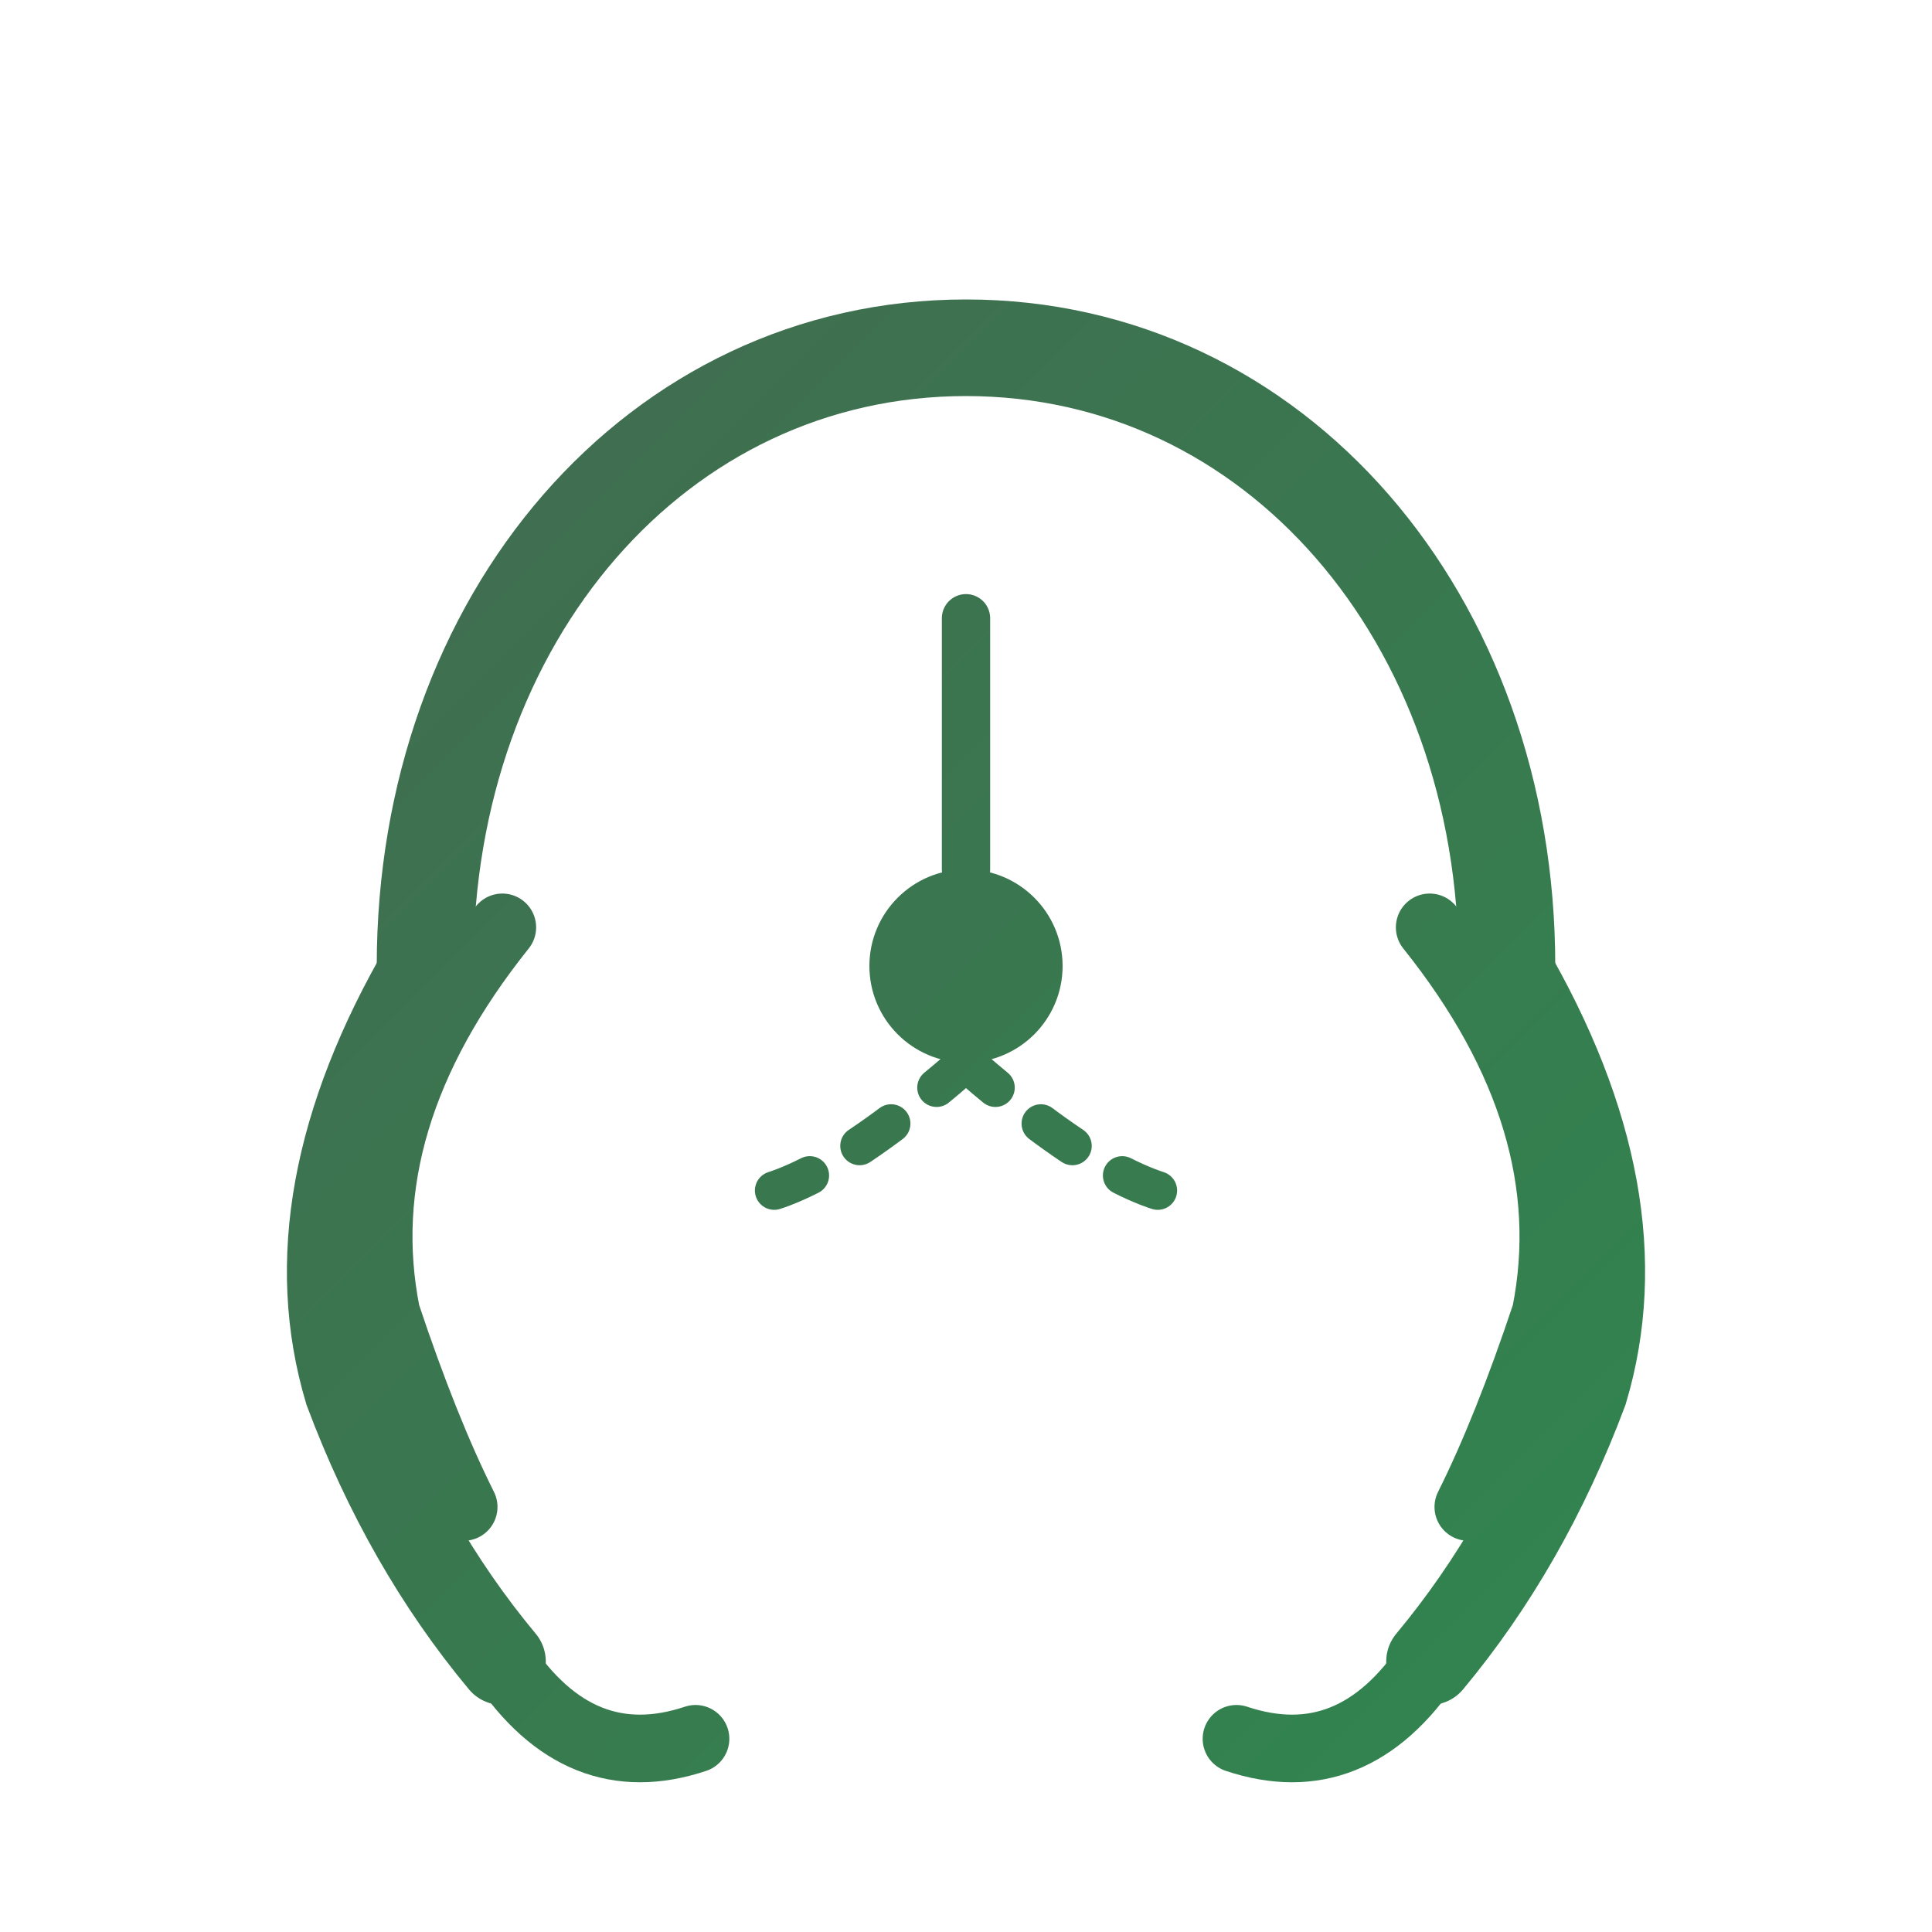
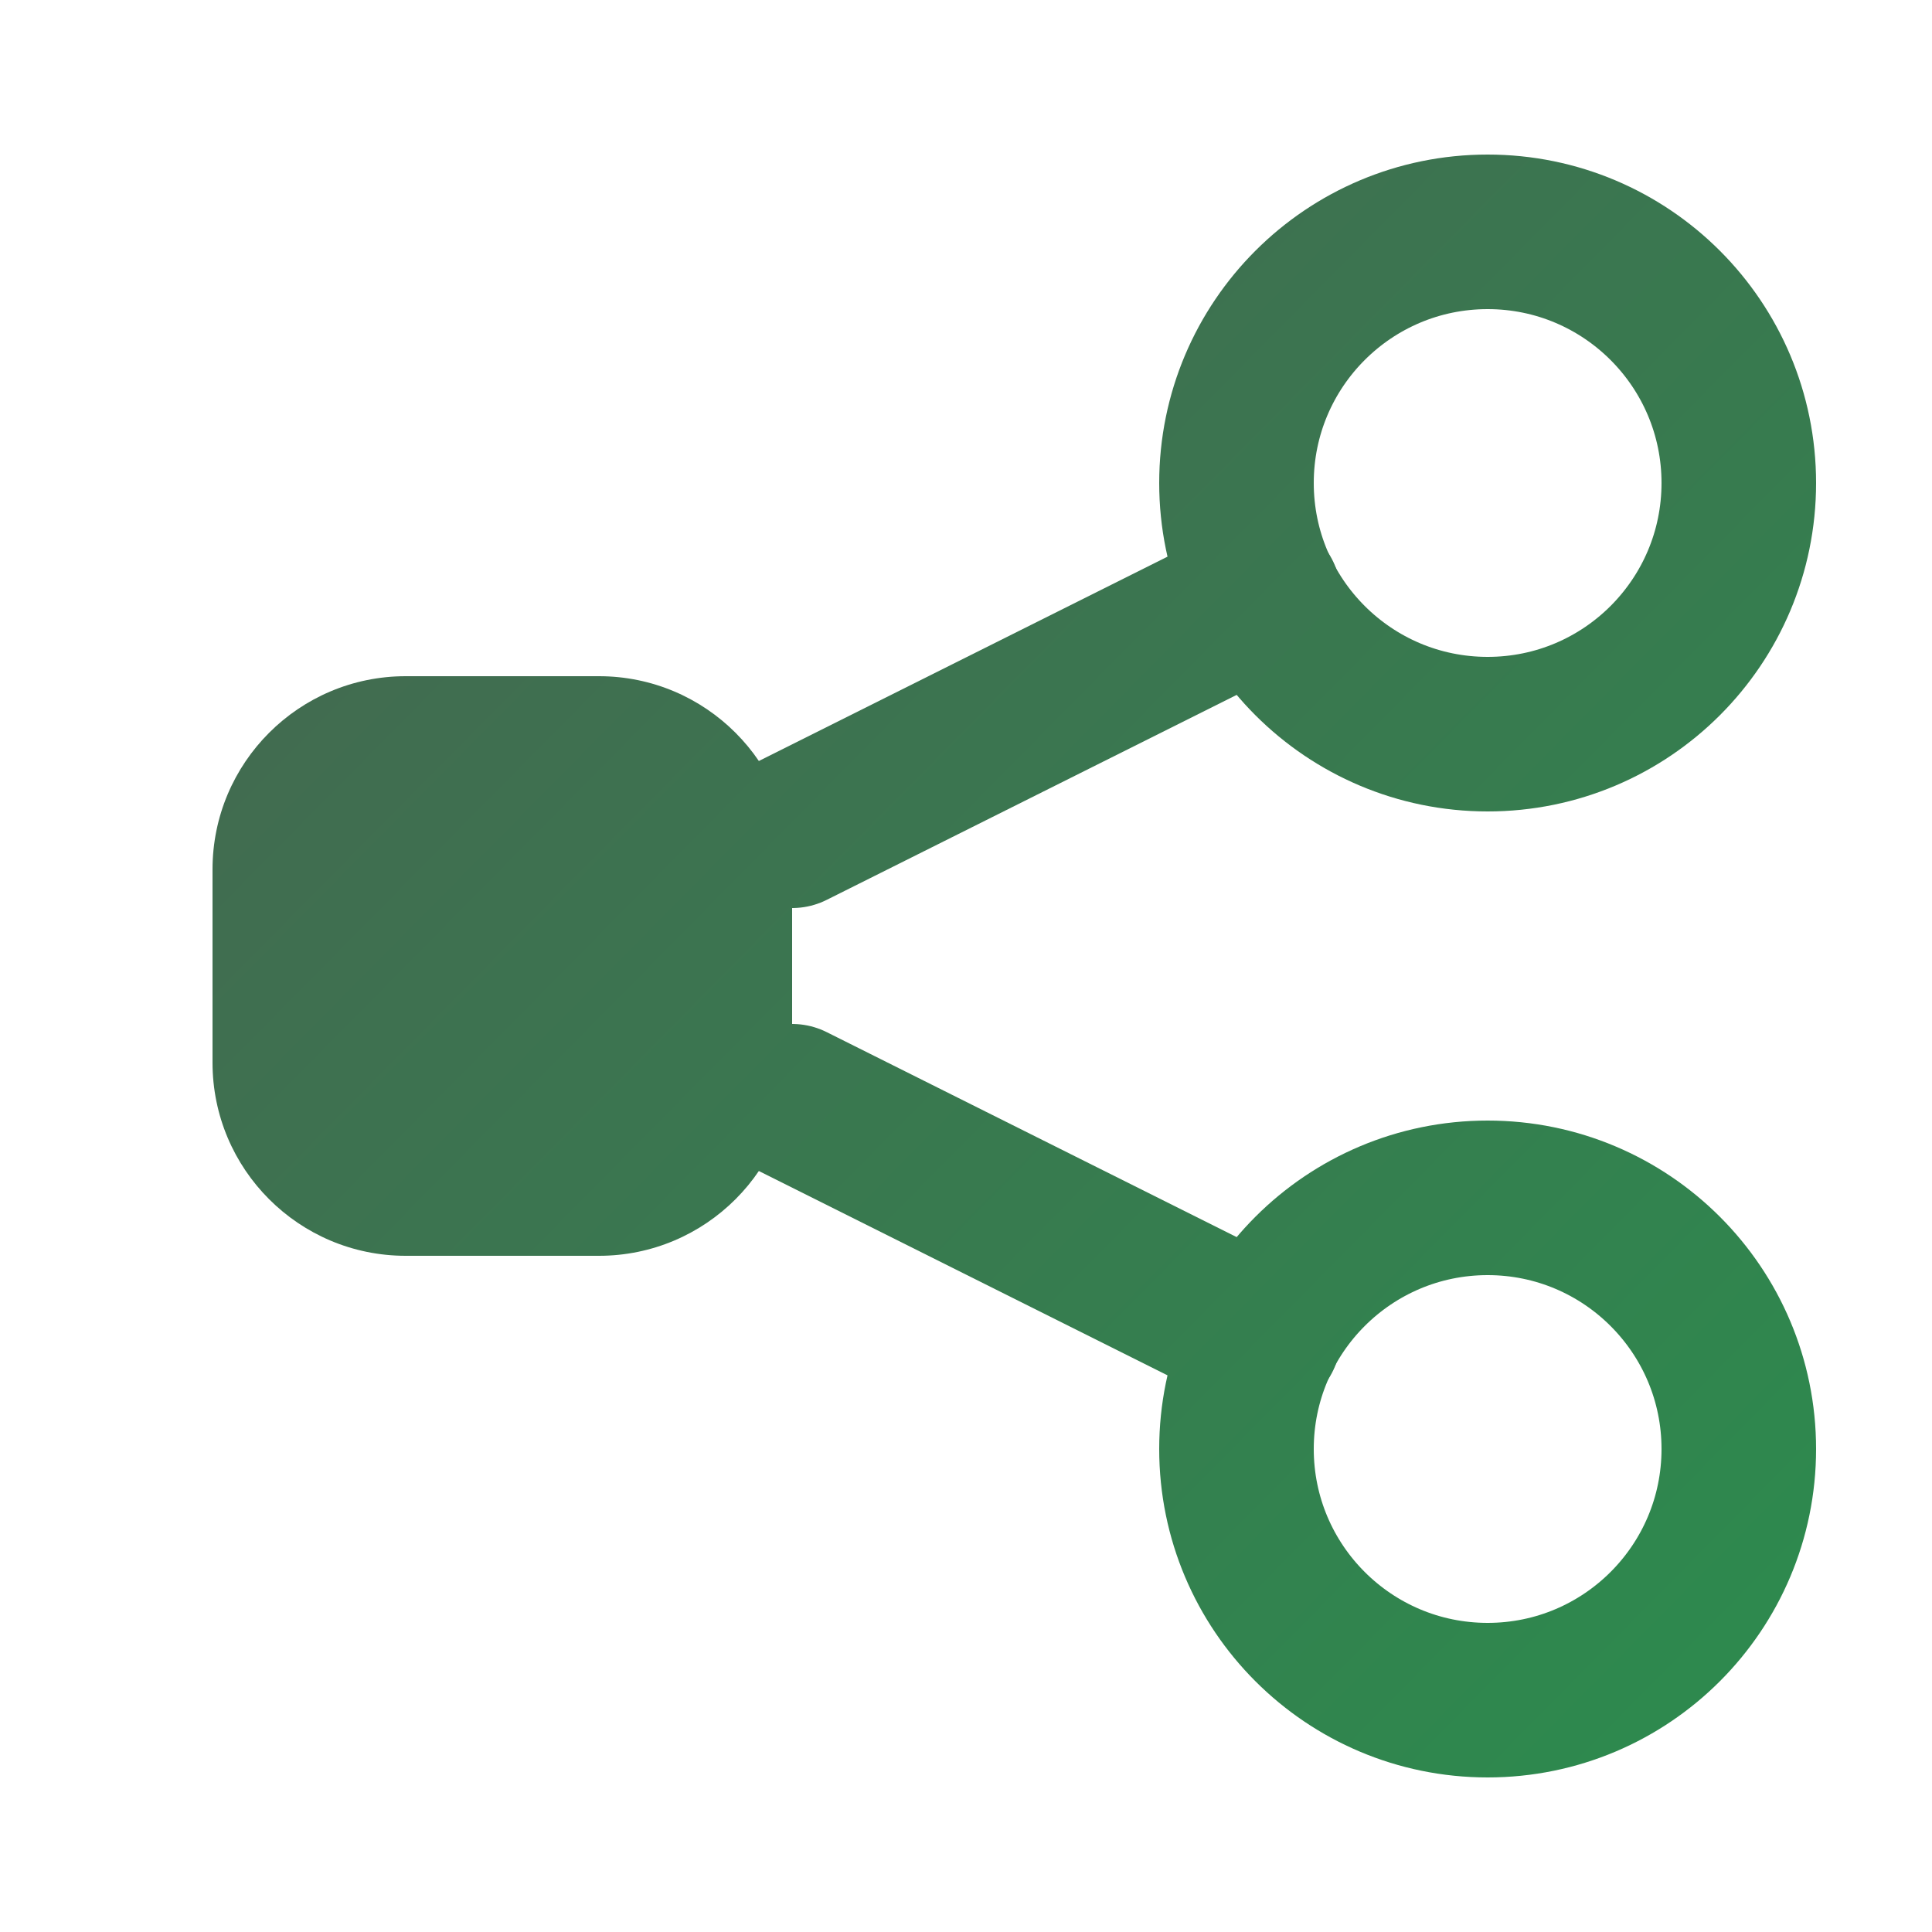
<svg xmlns="http://www.w3.org/2000/svg" viewBox="0 0 100 100">
  <defs>
-     <linearGradient id="g" x1="0" y1="0" x2="100" y2="100" gradientUnits="userSpaceOnUse">
+     <linearGradient id="g" x1="11" y1="11" x2="90" y2="89" gradientUnits="userSpaceOnUse">
      <stop offset="0%" stop-color="#466551" />
      <stop offset="100%" stop-color="#2d8a4e" />
    </linearGradient>
  </defs>
-   <path d="M22 50 C22 32 34 18 50 18 C66 18 78 32 78 50" fill="none" stroke="url(#g)" stroke-width="5" stroke-linecap="round" />
-   <path d="M78 50 Q85 62 82 72 Q79 80 74 86" fill="none" stroke="url(#g)" stroke-width="4.5" stroke-linecap="round" />
-   <path d="M74 48 Q82 58 80 68 Q78 74 76 78" fill="none" stroke="url(#g)" stroke-width="3.5" stroke-linecap="round" />
-   <path d="M22 50 Q15 62 18 72 Q21 80 26 86" fill="none" stroke="url(#g)" stroke-width="4.5" stroke-linecap="round" />
-   <path d="M26 48 Q18 58 20 68 Q22 74 24 78" fill="none" stroke="url(#g)" stroke-width="3.5" stroke-linecap="round" />
-   <path d="M74 86 Q70 92 64 90" fill="none" stroke="url(#g)" stroke-width="3.5" stroke-linecap="round" />
-   <path d="M26 86 Q30 92 36 90" fill="none" stroke="url(#g)" stroke-width="3.5" stroke-linecap="round" />
-   <circle cx="50" cy="50" r="5" fill="url(#g)" />
-   <path d="M50 55 Q42 62 38 62" fill="none" stroke="url(#g)" stroke-width="2" stroke-linecap="round" stroke-dasharray="2 3" />
-   <path d="M50 55 Q58 62 62 62" fill="none" stroke="url(#g)" stroke-width="2" stroke-linecap="round" stroke-dasharray="2 3" />
-   <path d="M50 45 L50 32" fill="none" stroke="url(#g)" stroke-width="2.5" stroke-linecap="round" />
+   <g stroke="url(#g)" stroke-width="8" stroke-linecap="round" fill="none">
+     <path d="M41 43 L65.4 30.8" />
+     <path d="M41 57 L65.4 69.2" />
+     <circle cx="77" cy="25" r="13" />
+     <circle cx="77" cy="75" r="13" />
+   </g>
+   <rect x="11" y="35" width="30" height="30" rx="10" fill="url(#g)" />
</svg>
